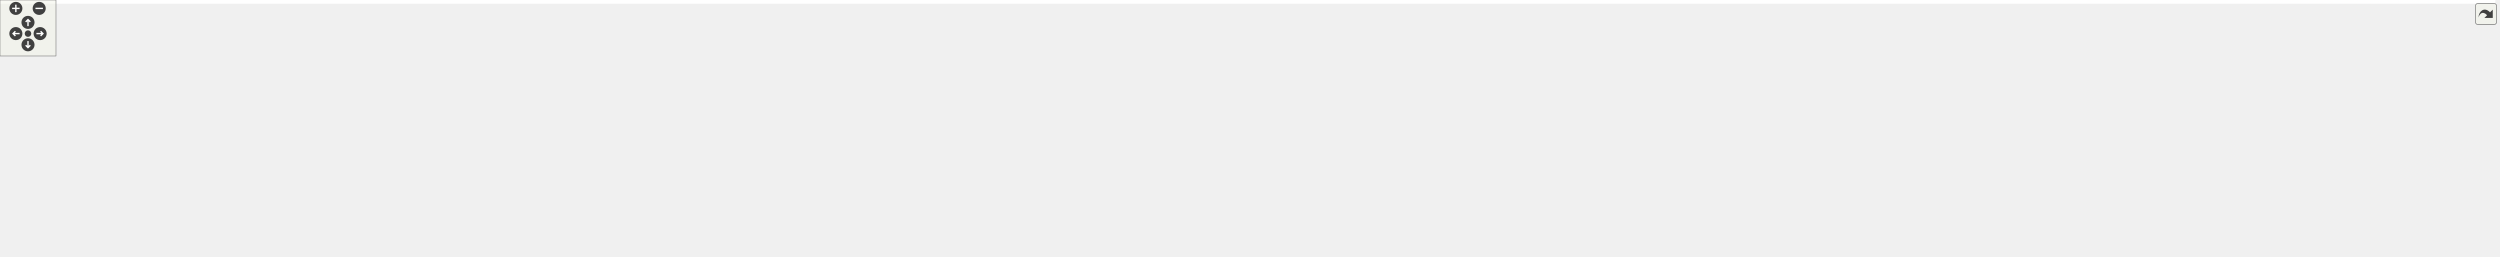
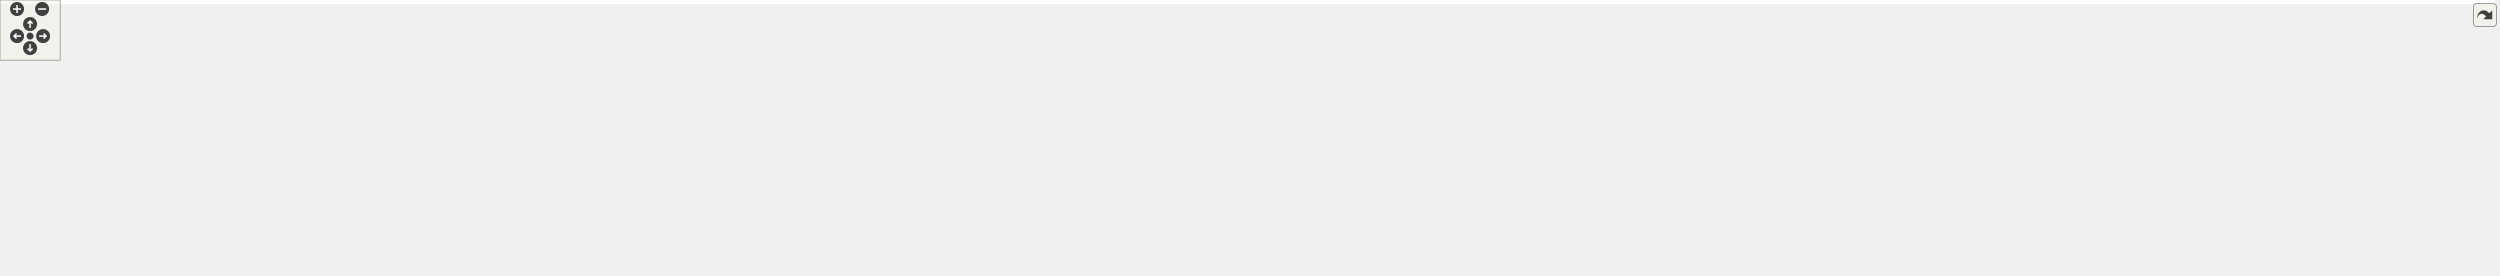
<svg xmlns="http://www.w3.org/2000/svg" xmlns:xlink="http://www.w3.org/1999/xlink" id="main" version="1.1" xml:space="preserve">
  <style type="text/css">
.edge:hover path { stroke: red; }
.edge:hover polygon { stroke: red; fill: red; }
</style>
  <defs>
    <circle id="rim" cx="0" cy="0" r="7" />
    <circle id="rim2" cx="0" cy="0" r="3.5" />
    <g id="zoomPlus">
      <use xlink:href="#rim" fill="#404040">
        <set attributeName="fill" to="#808080" begin="zoomplus.mouseover" end="zoomplus.mouseout" />
      </use>
      <path d="M-4,0h8M0,-4v8" fill="none" stroke="white" stroke-width="1.5" pointer-events="none" />
    </g>
    <g id="zoomMin">
      <use xlink:href="#rim" fill="#404040">
        <set attributeName="fill" to="#808080" begin="zoomminus.mouseover" end="zoomminus.mouseout" />
      </use>
      <path d="M-4,0h8" fill="none" stroke="white" stroke-width="1.5" pointer-events="none" />
    </g>
    <g id="dirArrow">
      <path fill="none" stroke="white" stroke-width="1.5" d="M0,-3.0v7 M-2.5,-0.5L0,-3.0L2.5,-0.5" />
    </g>
    <g id="resetDef">
      <use xlink:href="#rim2" fill="#404040">
        <set attributeName="fill" to="#808080" begin="reset.mouseover" end="reset.mouseout" />
      </use>
    </g>
  </defs>
  <svg id="graph" class="graph">
    <g id="viewport">
-       <polygon fill="white" stroke="transparent" points="-4,4 -4,-214 2674.04,-214 2674.04,4 -4,4" />
+       <polygon fill="white" stroke="transparent" points="-4,4 -4,-214 2489.03,-214 2489.03,4 -4,4" />
      <g id="node1" class="node">
        <g id="a_node1">
          <a xlink:title=" ">
-             <polygon fill="#bfbfbf" stroke="black" points="1119.04,-190.5 1119.04,-209.5 1301.04,-209.5 1301.04,-190.5 1119.04,-190.5" />
-             <text text-anchor="middle" x="1210.04" y="-197.5" font-family="Helvetica,sans-Serif" font-size="10.00">sitkDualMemberFunctionFactory.h</text>
+             <polygon fill="#bfbfbf" stroke="black" points="1037.03,-190.5 1037.03,-209.5 1219.03,-209.5 1219.03,-190.5 1037.03,-190.5" />
+             <text text-anchor="middle" x="1128.03" y="-197.5" font-family="Helvetica,sans-Serif" font-size="10.00">sitkDualMemberFunctionFactory.h</text>
          </a>
        </g>
      </g>
      <g id="node2" class="node">
        <g id="a_node2">
          <a xlink:href="sitkCastImageFilter_8h.html" target="_top" xlink:title=" ">
-             <polygon fill="white" stroke="black" points="371.04,-62 371.04,-81 491.04,-81 491.04,-62 371.04,-62" />
-             <text text-anchor="middle" x="431.04" y="-69" font-family="Helvetica,sans-Serif" font-size="10.00">sitkCastImageFilter.h</text>
+             <polygon fill="white" stroke="black" points="366.03,-62 366.03,-81 486.03,-81 486.03,-62 366.03,-62" />
+             <text text-anchor="middle" x="426.03" y="-69" font-family="Helvetica,sans-Serif" font-size="10.00">sitkCastImageFilter.h</text>
          </a>
        </g>
      </g>
      <g id="edge1" class="edge">
-         <path fill="none" stroke="midnightblue" d="M1108.29,-198.99C824.92,-198.45 44.97,-193.38 7.04,-154 -2.52,-144.08 -2.11,-133.3 7.04,-123 30.79,-96.25 259.72,-81.13 370.96,-75.31" />
-         <polygon fill="midnightblue" stroke="midnightblue" points="1108.56,-202.49 1118.56,-199 1108.57,-195.49 1108.56,-202.49" />
+         <path fill="none" stroke="midnightblue" d="M1026.65,-198.69C757.33,-197.37 42.05,-190.45 7.03,-154 -2.51,-144.06 -2.11,-133.31 7.03,-123 30.43,-96.62 255.55,-81.36 365.8,-75.41" />
+         <polygon fill="midnightblue" stroke="midnightblue" points="1026.8,-202.19 1036.82,-198.74 1026.84,-195.19 1026.8,-202.19" />
      </g>
      <g id="node4" class="node">
        <g id="a_node4">
          <a xlink:href="sitkElastixImageFilterImpl_8h.html" target="_top" xlink:title=" ">
-             <polygon fill="white" stroke="black" points="2516.04,-129 2516.04,-148 2670.04,-148 2670.04,-129 2516.04,-129" />
-             <text text-anchor="middle" x="2593.04" y="-136" font-family="Helvetica,sans-Serif" font-size="10.00">sitkElastixImageFilterImpl.h</text>
+             <polygon fill="white" stroke="black" points="2331.03,-129 2331.03,-148 2485.03,-148 2485.03,-129 2331.03,-129" />
+             <text text-anchor="middle" x="2408.03" y="-136" font-family="Helvetica,sans-Serif" font-size="10.00">sitkElastixImageFilterImpl.h</text>
          </a>
        </g>
      </g>
      <g id="edge3" class="edge">
-         <path fill="none" stroke="midnightblue" d="M1311.78,-197.21C1575.35,-192.3 2275.88,-177.39 2507.04,-154 2520.9,-152.6 2535.9,-150.33 2549.44,-148" />
-         <polygon fill="midnightblue" stroke="midnightblue" points="1311.39,-193.72 1301.45,-197.4 1311.52,-200.72 1311.39,-193.72" />
+         <path fill="none" stroke="midnightblue" d="M1229.52,-199.59C1435.87,-199.82 1918.97,-195.4 2322.03,-154 2335.74,-152.59 2350.57,-150.35 2363.99,-148.05" />
+         <polygon fill="midnightblue" stroke="midnightblue" points="1229.32,-196.09 1219.31,-199.58 1229.31,-203.09 1229.32,-196.09" />
      </g>
      <g id="node5" class="node">
        <g id="a_node5">
          <a xlink:href="sitkClampImageFilter_8h.html" target="_top" xlink:title=" ">
-             <polygon fill="white" stroke="black" points="816.04,-129 816.04,-148 946.04,-148 946.04,-129 816.04,-129" />
-             <text text-anchor="middle" x="881.04" y="-136" font-family="Helvetica,sans-Serif" font-size="10.00">sitkClampImageFilter.h</text>
+             <polygon fill="white" stroke="black" points="643.03,-129 643.03,-148 773.03,-148 773.03,-129 643.03,-129" />
+             <text text-anchor="middle" x="708.03" y="-136" font-family="Helvetica,sans-Serif" font-size="10.00">sitkClampImageFilter.h</text>
          </a>
        </g>
      </g>
      <g id="edge4" class="edge">
-         <path fill="none" stroke="midnightblue" d="M1150.4,-188.7C1098.89,-179.75 1022.51,-166.31 956.04,-154 945.87,-152.12 934.93,-150.03 924.64,-148.05" />
-         <polygon fill="midnightblue" stroke="midnightblue" points="1149.9,-192.17 1160.36,-190.43 1151.1,-185.27 1149.9,-192.17" />
+         <path fill="none" stroke="midnightblue" d="M1042.38,-189.31C972.44,-181.04 871.12,-168.25 783.03,-154 772.17,-152.24 760.46,-150.1 749.61,-148.01" />
+         <polygon fill="midnightblue" stroke="midnightblue" points="1042.12,-192.8 1052.46,-190.49 1042.94,-185.85 1042.12,-192.8" />
      </g>
      <g id="node8" class="node">
        <g id="a_node8">
          <a xlink:href="sitkLabelIntensityStatisticsImageFilter_8h.html" target="_top" xlink:title=" ">
-             <polygon fill="white" stroke="black" points="964.54,-123.5 964.54,-153.5 1113.54,-153.5 1113.54,-123.5 964.54,-123.5" />
-             <text text-anchor="start" x="972.54" y="-141.5" font-family="Helvetica,sans-Serif" font-size="10.00">sitkLabelIntensityStatistics</text>
-             <text text-anchor="middle" x="1039.04" y="-130.5" font-family="Helvetica,sans-Serif" font-size="10.00">ImageFilter.h</text>
+             <polygon fill="white" stroke="black" points="791.53,-123.5 791.53,-153.5 940.53,-153.5 940.53,-123.5 791.53,-123.5" />
+             <text text-anchor="start" x="799.53" y="-141.5" font-family="Helvetica,sans-Serif" font-size="10.00">sitkLabelIntensityStatistics</text>
+             <text text-anchor="middle" x="866.03" y="-130.5" font-family="Helvetica,sans-Serif" font-size="10.00">ImageFilter.h</text>
          </a>
        </g>
      </g>
      <g id="edge8" class="edge">
-         <path fill="none" stroke="midnightblue" d="M1175.85,-187.1C1148.03,-177.42 1108.7,-163.74 1079.34,-153.52" />
-         <polygon fill="midnightblue" stroke="midnightblue" points="1174.95,-190.49 1185.54,-190.48 1177.25,-183.88 1174.95,-190.49" />
+         <path fill="none" stroke="midnightblue" d="M1080.61,-188.23C1037.8,-178.51 974.53,-164.14 927.78,-153.52" />
+         <polygon fill="midnightblue" stroke="midnightblue" points="1079.97,-191.67 1090.49,-190.48 1081.52,-184.85 1079.97,-191.67" />
      </g>
      <g id="node9" class="node">
        <g id="a_node9">
          <a xlink:href="sitkLabelMapContourOverlayImageFilter_8h.html" target="_top" xlink:title=" ">
-             <polygon fill="white" stroke="black" points="1131.04,-123.5 1131.04,-153.5 1289.04,-153.5 1289.04,-123.5 1131.04,-123.5" />
-             <text text-anchor="start" x="1139.04" y="-141.5" font-family="Helvetica,sans-Serif" font-size="10.00">sitkLabelMapContourOverlay</text>
-             <text text-anchor="middle" x="1210.04" y="-130.5" font-family="Helvetica,sans-Serif" font-size="10.00">ImageFilter.h</text>
+             <polygon fill="white" stroke="black" points="958.03,-123.5 958.03,-153.5 1116.03,-153.5 1116.03,-123.5 958.03,-123.5" />
+             <text text-anchor="start" x="966.03" y="-141.5" font-family="Helvetica,sans-Serif" font-size="10.00">sitkLabelMapContourOverlay</text>
+             <text text-anchor="middle" x="1037.03" y="-130.5" font-family="Helvetica,sans-Serif" font-size="10.00">ImageFilter.h</text>
          </a>
        </g>
      </g>
      <g id="edge11" class="edge">
-         <path fill="none" stroke="midnightblue" d="M1210.04,-180.23C1210.04,-171.59 1210.04,-161.5 1210.04,-153.52" />
-         <polygon fill="midnightblue" stroke="midnightblue" points="1206.54,-180.48 1210.04,-190.48 1213.54,-180.48 1206.54,-180.48" />
+         <path fill="none" stroke="midnightblue" d="M1106.22,-184.74C1091.76,-175.28 1072.87,-162.93 1058.48,-153.52" />
+         <polygon fill="midnightblue" stroke="midnightblue" points="1104.71,-187.93 1114.99,-190.48 1108.54,-182.07 1104.71,-187.93" />
      </g>
      <g id="node10" class="node">
        <g id="a_node10">
          <a xlink:href="sitkLabelMapMaskImageFilter_8h.html" target="_top" xlink:title=" ">
-             <polygon fill="white" stroke="black" points="1307.04,-129 1307.04,-148 1479.04,-148 1479.04,-129 1307.04,-129" />
-             <text text-anchor="middle" x="1393.04" y="-136" font-family="Helvetica,sans-Serif" font-size="10.00">sitkLabelMapMaskImageFilter.h</text>
+             <polygon fill="white" stroke="black" points="1134.03,-129 1134.03,-148 1306.03,-148 1306.03,-129 1134.03,-129" />
+             <text text-anchor="middle" x="1220.03" y="-136" font-family="Helvetica,sans-Serif" font-size="10.00">sitkLabelMapMaskImageFilter.h</text>
          </a>
        </g>
      </g>
      <g id="edge14" class="edge">
-         <path fill="none" stroke="midnightblue" d="M1245.78,-187.38C1281.35,-175.82 1335.09,-158.34 1366.87,-148.01" />
-         <polygon fill="midnightblue" stroke="midnightblue" points="1244.69,-184.05 1236.26,-190.48 1246.85,-190.71 1244.69,-184.05" />
+         <path fill="none" stroke="midnightblue" d="M1149.79,-184.93C1167.52,-173.46 1191.99,-157.63 1206.88,-148.01" />
+         <polygon fill="midnightblue" stroke="midnightblue" points="1147.71,-182.11 1141.21,-190.48 1151.51,-187.98 1147.71,-182.11" />
      </g>
      <g id="node11" class="node">
        <g id="a_node11">
          <a xlink:href="sitkLabelMapOverlayImageFilter_8h.html" target="_top" xlink:title=" ">
-             <polygon fill="white" stroke="black" points="1497.54,-123.5 1497.54,-153.5 1648.54,-153.5 1648.54,-123.5 1497.54,-123.5" />
-             <text text-anchor="start" x="1505.54" y="-141.5" font-family="Helvetica,sans-Serif" font-size="10.00">sitkLabelMapOverlayImage</text>
-             <text text-anchor="middle" x="1573.04" y="-130.5" font-family="Helvetica,sans-Serif" font-size="10.00">Filter.h</text>
+             <polygon fill="white" stroke="black" points="1324.53,-123.5 1324.53,-153.5 1475.53,-153.5 1475.53,-123.5 1324.53,-123.5" />
+             <text text-anchor="start" x="1332.53" y="-141.5" font-family="Helvetica,sans-Serif" font-size="10.00">sitkLabelMapOverlayImage</text>
+             <text text-anchor="middle" x="1400.03" y="-130.5" font-family="Helvetica,sans-Serif" font-size="10.00">Filter.h</text>
          </a>
        </g>
      </g>
      <g id="edge17" class="edge">
-         <path fill="none" stroke="midnightblue" d="M1273.81,-188.84C1330.17,-179.81 1414.6,-166.21 1488.04,-154 1491.14,-153.48 1494.31,-152.96 1497.5,-152.42" />
-         <polygon fill="midnightblue" stroke="midnightblue" points="1272.94,-185.43 1263.62,-190.47 1274.04,-192.34 1272.94,-185.43" />
+         <path fill="none" stroke="midnightblue" d="M1176.98,-188.29C1221.44,-178.57 1287.29,-164.16 1335.93,-153.52" />
+         <polygon fill="midnightblue" stroke="midnightblue" points="1176.02,-184.92 1167,-190.48 1177.52,-191.76 1176.02,-184.92" />
      </g>
      <g id="node12" class="node">
        <g id="a_node12">
          <a xlink:href="sitkLabelOverlayImageFilter_8h.html" target="_top" xlink:title=" ">
-             <polygon fill="white" stroke="black" points="1666.54,-129 1666.54,-148 1829.54,-148 1829.54,-129 1666.54,-129" />
-             <text text-anchor="middle" x="1748.04" y="-136" font-family="Helvetica,sans-Serif" font-size="10.00">sitkLabelOverlayImageFilter.h</text>
+             <polygon fill="white" stroke="black" points="1493.53,-129 1493.53,-148 1656.53,-148 1656.53,-129 1493.53,-129" />
+             <text text-anchor="middle" x="1575.03" y="-136" font-family="Helvetica,sans-Serif" font-size="10.00">sitkLabelOverlayImageFilter.h</text>
          </a>
        </g>
      </g>
      <g id="edge20" class="edge">
-         <path fill="none" stroke="midnightblue" d="M1311.2,-190.57C1402.13,-182.59 1539.25,-169.52 1658.04,-154 1671.22,-152.28 1685.44,-150.12 1698.6,-148.01" />
-         <polygon fill="midnightblue" stroke="midnightblue" points="1310.83,-187.09 1301.18,-191.45 1311.44,-194.07 1310.83,-187.09" />
+         <path fill="none" stroke="midnightblue" d="M1211.61,-189.29C1284.03,-180.68 1391.57,-167.41 1485.03,-154 1497.72,-152.18 1511.39,-150.06 1524.15,-148.01" />
+         <polygon fill="midnightblue" stroke="midnightblue" points="1211.15,-185.82 1201.63,-190.47 1211.97,-192.77 1211.15,-185.82" />
      </g>
      <g id="node13" class="node">
        <g id="a_node13">
          <a xlink:href="sitkLabelStatisticsImageFilter_8h.html" target="_top" xlink:title=" ">
-             <polygon fill="white" stroke="black" points="1847.54,-123.5 1847.54,-153.5 1984.54,-153.5 1984.54,-123.5 1847.54,-123.5" />
-             <text text-anchor="start" x="1855.54" y="-141.5" font-family="Helvetica,sans-Serif" font-size="10.00">sitkLabelStatisticsImage</text>
-             <text text-anchor="middle" x="1916.04" y="-130.5" font-family="Helvetica,sans-Serif" font-size="10.00">Filter.h</text>
+             <polygon fill="white" stroke="black" points="1674.53,-123.5 1674.53,-153.5 1811.53,-153.5 1811.53,-123.5 1674.53,-123.5" />
+             <text text-anchor="start" x="1682.53" y="-141.5" font-family="Helvetica,sans-Serif" font-size="10.00">sitkLabelStatisticsImage</text>
+             <text text-anchor="middle" x="1743.03" y="-130.5" font-family="Helvetica,sans-Serif" font-size="10.00">Filter.h</text>
          </a>
        </g>
      </g>
      <g id="edge23" class="edge">
-         <path fill="none" stroke="midnightblue" d="M1311.54,-195.32C1436.17,-189.98 1653.84,-177.98 1839.04,-154 1841.74,-153.65 1844.49,-153.27 1847.26,-152.86" />
-         <polygon fill="midnightblue" stroke="midnightblue" points="1311.09,-191.84 1301.25,-195.76 1311.39,-198.83 1311.09,-191.84" />
+         <path fill="none" stroke="midnightblue" d="M1229.53,-193.63C1337.94,-187.16 1514.65,-174.53 1666.03,-154 1668.73,-153.63 1671.47,-153.24 1674.24,-152.82" />
+         <polygon fill="midnightblue" stroke="midnightblue" points="1229.03,-190.15 1219.25,-194.23 1229.44,-197.14 1229.03,-190.15" />
      </g>
      <g id="node14" class="node">
        <g id="a_node14">
          <a xlink:href="sitkMaskImageFilter_8h.html" target="_top" xlink:title=" ">
-             <polygon fill="white" stroke="black" points="2002.54,-129 2002.54,-148 2127.54,-148 2127.54,-129 2002.54,-129" />
-             <text text-anchor="middle" x="2065.04" y="-136" font-family="Helvetica,sans-Serif" font-size="10.00">sitkMaskImageFilter.h</text>
+             <polygon fill="white" stroke="black" points="1829.53,-129 1829.53,-148 1954.53,-148 1954.53,-129 1829.53,-129" />
+             <text text-anchor="middle" x="1892.03" y="-136" font-family="Helvetica,sans-Serif" font-size="10.00">sitkMaskImageFilter.h</text>
          </a>
        </g>
      </g>
      <g id="edge26" class="edge">
-         <path fill="none" stroke="midnightblue" d="M1311.38,-197.84C1461.2,-195.07 1750.37,-185.71 1994.04,-154 2005.27,-152.54 2017.38,-150.31 2028.36,-148.04" />
-         <polygon fill="midnightblue" stroke="midnightblue" points="1311.21,-194.34 1301.28,-198.02 1311.34,-201.34 1311.21,-194.34" />
+         <path fill="none" stroke="midnightblue" d="M1229.59,-196.74C1365.02,-192.75 1611.98,-182 1821.03,-154 1832.13,-152.51 1844.09,-150.31 1854.98,-148.06" />
+         <polygon fill="midnightblue" stroke="midnightblue" points="1229.13,-193.26 1219.23,-197.04 1229.33,-200.25 1229.13,-193.26" />
      </g>
      <g id="node15" class="node">
        <g id="a_node15">
          <a xlink:href="sitkMaskNegatedImageFilter_8h.html" target="_top" xlink:title=" ">
-             <polygon fill="white" stroke="black" points="2146.04,-129 2146.04,-148 2312.04,-148 2312.04,-129 2146.04,-129" />
-             <text text-anchor="middle" x="2229.04" y="-136" font-family="Helvetica,sans-Serif" font-size="10.00">sitkMaskNegatedImageFilter.h</text>
+             <polygon fill="white" stroke="black" points="1973.03,-129 1973.03,-148 2139.03,-148 2139.03,-129 1973.03,-129" />
+             <text text-anchor="middle" x="2056.03" y="-136" font-family="Helvetica,sans-Serif" font-size="10.00">sitkMaskNegatedImageFilter.h</text>
          </a>
        </g>
      </g>
      <g id="edge29" class="edge">
-         <path fill="none" stroke="midnightblue" d="M1311.31,-197.65C1482.03,-194.58 1837.81,-184.75 2137.04,-154 2151.52,-152.51 2167.19,-150.28 2181.42,-148.01" />
-         <polygon fill="midnightblue" stroke="midnightblue" points="1311.01,-194.16 1301.08,-197.83 1311.14,-201.16 1311.01,-194.16" />
+         <path fill="none" stroke="midnightblue" d="M1229.35,-196.9C1386.87,-192.87 1699.89,-181.85 1964.03,-154 1978.34,-152.49 1993.82,-150.28 2007.93,-148.03" />
+         <polygon fill="midnightblue" stroke="midnightblue" points="1229.11,-193.4 1219.2,-197.15 1229.28,-200.4 1229.11,-193.4" />
      </g>
      <g id="node16" class="node">
        <g id="a_node16">
-           <a xlink:href="sitkMaskedAssignImageFilter_8h.html" target="_top" xlink:title=" ">
-             <polygon fill="white" stroke="black" points="2330.04,-129 2330.04,-148 2498.04,-148 2498.04,-129 2330.04,-129" />
-             <text text-anchor="middle" x="2414.04" y="-136" font-family="Helvetica,sans-Serif" font-size="10.00">sitkMaskedAssignImageFilter.h</text>
+           <a xlink:href="sitkMorphologicalWatershedFromMarkersImageFilter_8h.html" target="_top" xlink:title=" ">
+             <polygon fill="white" stroke="black" points="2157.53,-123.5 2157.53,-153.5 2312.53,-153.5 2312.53,-123.5 2157.53,-123.5" />
+             <text text-anchor="start" x="2165.53" y="-141.5" font-family="Helvetica,sans-Serif" font-size="10.00">sitkMorphologicalWatershed</text>
+             <text text-anchor="middle" x="2235.03" y="-130.5" font-family="Helvetica,sans-Serif" font-size="10.00">FromMarkersImageFilter.h</text>
          </a>
        </g>
      </g>
      <g id="edge32" class="edge">
-         <path fill="none" stroke="midnightblue" d="M1311.64,-198.76C1507.43,-197.44 1950.39,-190.28 2321.04,-154 2335.84,-152.55 2351.87,-150.3 2366.38,-148" />
-         <polygon fill="midnightblue" stroke="midnightblue" points="1311.35,-195.26 1301.37,-198.82 1311.4,-202.26 1311.35,-195.26" />
+         <path fill="none" stroke="midnightblue" d="M1229.23,-198.59C1412.82,-196.94 1812.81,-189.2 2148.03,-154 2151.08,-153.68 2154.18,-153.32 2157.31,-152.93" />
+         <polygon fill="midnightblue" stroke="midnightblue" points="1229.02,-195.09 1219.05,-198.67 1229.08,-202.09 1229.02,-195.09" />
      </g>
      <g id="node17" class="node">
        <g id="a_node17">
-           <a xlink:href="sitkMorphologicalWatershedFromMarkersImageFilter_8h.html" target="_top" xlink:title=" ">
-             <polygon fill="white" stroke="black" points="16.54,-123.5 16.54,-153.5 171.54,-153.5 171.54,-123.5 16.54,-123.5" />
-             <text text-anchor="start" x="24.54" y="-141.5" font-family="Helvetica,sans-Serif" font-size="10.00">sitkMorphologicalWatershed</text>
-             <text text-anchor="middle" x="94.04" y="-130.5" font-family="Helvetica,sans-Serif" font-size="10.00">FromMarkersImageFilter.h</text>
+           <a xlink:href="sitkResampleImageFilter_8h.html" target="_top" xlink:title=" ">
+             <polygon fill="white" stroke="black" points="16.53,-129 16.53,-148 163.53,-148 163.53,-129 16.53,-129" />
+             <text text-anchor="middle" x="90.03" y="-136" font-family="Helvetica,sans-Serif" font-size="10.00">sitkResampleImageFilter.h</text>
          </a>
        </g>
      </g>
      <g id="edge35" class="edge">
-         <path fill="none" stroke="midnightblue" d="M1108.56,-198.71C923.49,-197.26 518.95,-189.84 180.04,-154 177.33,-153.71 174.58,-153.4 171.8,-153.05" />
-         <polygon fill="midnightblue" stroke="midnightblue" points="1108.8,-202.21 1118.82,-198.79 1108.85,-195.21 1108.8,-202.21" />
+         <path fill="none" stroke="midnightblue" d="M1026.67,-198.41C851.9,-196.45 482.8,-188.22 173.03,-154 159.95,-152.55 145.8,-150.33 132.96,-148.06" />
+         <polygon fill="midnightblue" stroke="midnightblue" points="1026.84,-201.91 1036.88,-198.52 1026.92,-194.91 1026.84,-201.91" />
      </g>
      <g id="node18" class="node">
        <g id="a_node18">
-           <a xlink:href="sitkResampleImageFilter_8h.html" target="_top" xlink:title=" ">
-             <polygon fill="white" stroke="black" points="189.54,-129 189.54,-148 336.54,-148 336.54,-129 189.54,-129" />
-             <text text-anchor="middle" x="263.04" y="-136" font-family="Helvetica,sans-Serif" font-size="10.00">sitkResampleImageFilter.h</text>
+           <a xlink:href="sitkShiftScaleImageFilter_8h.html" target="_top" xlink:title=" ">
+             <polygon fill="white" stroke="black" points="182.03,-129 182.03,-148 328.03,-148 328.03,-129 182.03,-129" />
+             <text text-anchor="middle" x="255.03" y="-136" font-family="Helvetica,sans-Serif" font-size="10.00">sitkShiftScaleImageFilter.h</text>
          </a>
        </g>
      </g>
      <g id="edge38" class="edge">
-         <path fill="none" stroke="midnightblue" d="M1108.52,-197.68C946.72,-194.69 620.61,-185.02 346.04,-154 332.96,-152.52 318.82,-150.29 305.98,-148.02" />
-         <polygon fill="midnightblue" stroke="midnightblue" points="1108.88,-201.19 1118.94,-197.87 1109,-194.19 1108.88,-201.19" />
+         <path fill="none" stroke="midnightblue" d="M1026.81,-197.07C876.05,-193.32 583.78,-182.73 337.03,-154 324.25,-152.51 310.45,-150.31 297.87,-148.06" />
+         <polygon fill="midnightblue" stroke="midnightblue" points="1026.9,-200.57 1036.98,-197.31 1027.07,-193.57 1026.9,-200.57" />
      </g>
      <g id="node19" class="node">
        <g id="a_node19">
-           <a xlink:href="sitkShiftScaleImageFilter_8h.html" target="_top" xlink:title=" ">
-             <polygon fill="white" stroke="black" points="355.04,-129 355.04,-148 501.04,-148 501.04,-129 355.04,-129" />
-             <text text-anchor="middle" x="428.04" y="-136" font-family="Helvetica,sans-Serif" font-size="10.00">sitkShiftScaleImageFilter.h</text>
+           <a xlink:href="sitkVectorIndexSelectionCastImageFilter_8h.html" target="_top" xlink:title=" ">
+             <polygon fill="white" stroke="black" points="346.53,-123.5 346.53,-153.5 483.53,-153.5 483.53,-123.5 346.53,-123.5" />
+             <text text-anchor="start" x="354.53" y="-141.5" font-family="Helvetica,sans-Serif" font-size="10.00">sitkVectorIndexSelection</text>
+             <text text-anchor="middle" x="415.03" y="-130.5" font-family="Helvetica,sans-Serif" font-size="10.00">CastImageFilter.h</text>
          </a>
        </g>
      </g>
      <g id="edge41" class="edge">
-         <path fill="none" stroke="midnightblue" d="M1108.83,-196.01C972.43,-191.19 722.22,-179.5 510.04,-154 497.27,-152.46 483.46,-150.24 470.89,-148" />
-         <polygon fill="midnightblue" stroke="midnightblue" points="1108.74,-199.51 1118.85,-196.36 1108.98,-192.52 1108.74,-199.51" />
+         <path fill="none" stroke="midnightblue" d="M1026.65,-195.35C901.01,-190.02 680.56,-178 493.03,-154 490.03,-153.62 486.96,-153.19 483.87,-152.73" />
+         <polygon fill="midnightblue" stroke="midnightblue" points="1026.88,-198.86 1037.02,-195.79 1027.17,-191.87 1026.88,-198.86" />
      </g>
      <g id="node20" class="node">
        <g id="a_node20">
-           <a xlink:href="sitkVectorIndexSelectionCastImageFilter_8h.html" target="_top" xlink:title=" ">
-             <polygon fill="white" stroke="black" points="519.54,-123.5 519.54,-153.5 656.54,-153.5 656.54,-123.5 519.54,-123.5" />
-             <text text-anchor="start" x="527.54" y="-141.5" font-family="Helvetica,sans-Serif" font-size="10.00">sitkVectorIndexSelection</text>
-             <text text-anchor="middle" x="588.04" y="-130.5" font-family="Helvetica,sans-Serif" font-size="10.00">CastImageFilter.h</text>
+           <a xlink:href="sitkWarpImageFilter_8h.html" target="_top" xlink:title=" ">
+             <polygon fill="white" stroke="black" points="501.53,-129 501.53,-148 624.53,-148 624.53,-129 501.53,-129" />
+             <text text-anchor="middle" x="563.03" y="-136" font-family="Helvetica,sans-Serif" font-size="10.00">sitkWarpImageFilter.h</text>
          </a>
        </g>
      </g>
      <g id="edge44" class="edge">
-         <path fill="none" stroke="midnightblue" d="M1108.73,-193.69C999.23,-187.24 819.75,-174.59 666.04,-154 663.04,-153.6 659.97,-153.16 656.88,-152.69" />
-         <polygon fill="midnightblue" stroke="midnightblue" points="1108.59,-197.19 1118.78,-194.28 1109,-190.2 1108.59,-197.19" />
-       </g>
-       <g id="node21" class="node">
-         <g id="a_node21">
-           <a xlink:href="sitkWarpImageFilter_8h.html" target="_top" xlink:title=" ">
-             <polygon fill="white" stroke="black" points="674.54,-129 674.54,-148 797.54,-148 797.54,-129 674.54,-129" />
-             <text text-anchor="middle" x="736.04" y="-136" font-family="Helvetica,sans-Serif" font-size="10.00">sitkWarpImageFilter.h</text>
-           </a>
-         </g>
-       </g>
-       <g id="edge47" class="edge">
-         <path fill="none" stroke="midnightblue" d="M1108.61,-190.23C1026.92,-182.55 909.24,-170.11 807.04,-154 796.48,-152.34 785.1,-150.18 774.62,-148.04" />
-         <polygon fill="midnightblue" stroke="midnightblue" points="1108.61,-193.75 1118.9,-191.19 1109.26,-186.78 1108.61,-193.75" />
+         <path fill="none" stroke="midnightblue" d="M1026.51,-193.05C926.37,-186.4 769.12,-173.89 634.03,-154 623.2,-152.41 611.54,-150.22 600.85,-148.03" />
+         <polygon fill="midnightblue" stroke="midnightblue" points="1026.42,-196.55 1036.63,-193.71 1026.88,-189.56 1026.42,-196.55" />
      </g>
      <g id="node3" class="node">
        <g id="a_node3">
          <a xlink:href="SimpleITK_8h.html" target="_top" xlink:title=" ">
-             <polygon fill="white" stroke="black" points="571.54,-0.5 571.54,-19.5 646.54,-19.5 646.54,-0.5 571.54,-0.5" />
-             <text text-anchor="middle" x="609.04" y="-7.5" font-family="Helvetica,sans-Serif" font-size="10.00">SimpleITK.h</text>
+             <polygon fill="white" stroke="black" points="566.53,-0.5 566.53,-19.5 641.53,-19.5 641.53,-0.5 566.53,-0.5" />
+             <text text-anchor="middle" x="604.03" y="-7.5" font-family="Helvetica,sans-Serif" font-size="10.00">SimpleITK.h</text>
          </a>
        </g>
      </g>
      <g id="edge2" class="edge">
-         <path fill="none" stroke="midnightblue" d="M466.25,-58.73C500.85,-47.17 552.81,-29.8 583.58,-19.51" />
-         <polygon fill="midnightblue" stroke="midnightblue" points="464.92,-55.49 456.54,-61.98 467.14,-62.12 464.92,-55.49" />
+         <path fill="none" stroke="midnightblue" d="M461.24,-58.73C495.84,-47.17 547.8,-29.8 578.58,-19.51" />
+         <polygon fill="midnightblue" stroke="midnightblue" points="459.91,-55.49 451.54,-61.98 462.13,-62.12 459.91,-55.49" />
      </g>
      <g id="node6" class="node">
        <g id="a_node6">
          <a xlink:href="CMakeTmp_2SimpleITKBasicFiltersGeneratedHeaders_8h.html" target="_top" xlink:title=" ">
-             <polygon fill="white" stroke="black" points="952.54,-56.5 952.54,-86.5 1125.54,-86.5 1125.54,-56.5 952.54,-56.5" />
-             <text text-anchor="start" x="960.54" y="-74.5" font-family="Helvetica,sans-Serif" font-size="10.00">SimpleITKBasicFiltersGenerated</text>
-             <text text-anchor="middle" x="1039.04" y="-63.5" font-family="Helvetica,sans-Serif" font-size="10.00">Headers.h</text>
+             <polygon fill="white" stroke="black" points="942.53,-56.5 942.53,-86.5 1115.53,-86.5 1115.53,-56.5 942.53,-56.5" />
+             <text text-anchor="start" x="950.53" y="-74.5" font-family="Helvetica,sans-Serif" font-size="10.00">SimpleITKBasicFiltersGenerated</text>
+             <text text-anchor="middle" x="1029.03" y="-63.5" font-family="Helvetica,sans-Serif" font-size="10.00">Headers.h</text>
          </a>
        </g>
      </g>
      <g id="edge5" class="edge">
-         <path fill="none" stroke="midnightblue" d="M911.28,-125.06C938.05,-114.05 977.08,-97.99 1004.94,-86.53" />
-         <polygon fill="midnightblue" stroke="midnightblue" points="909.94,-121.83 902.02,-128.87 912.6,-128.3 909.94,-121.83" />
+         <path fill="none" stroke="midnightblue" d="M760.42,-126.89C814.69,-115.9 899.76,-98.68 959.6,-86.56" />
+         <polygon fill="midnightblue" stroke="midnightblue" points="759.43,-123.52 750.33,-128.94 760.82,-130.38 759.43,-123.52" />
      </g>
      <g id="node7" class="node">
        <g id="a_node7">
          <a xlink:href="include_2SimpleITKBasicFiltersGeneratedHeaders_8h.html" target="_top" xlink:title=" ">
-             <polygon fill="white" stroke="black" points="1143.54,-56.5 1143.54,-86.5 1316.54,-86.5 1316.54,-56.5 1143.54,-56.5" />
-             <text text-anchor="start" x="1151.54" y="-74.5" font-family="Helvetica,sans-Serif" font-size="10.00">SimpleITKBasicFiltersGenerated</text>
-             <text text-anchor="middle" x="1230.04" y="-63.5" font-family="Helvetica,sans-Serif" font-size="10.00">Headers.h</text>
+             <polygon fill="white" stroke="black" points="1133.53,-56.5 1133.53,-86.5 1306.53,-86.5 1306.53,-56.5 1133.53,-56.5" />
+             <text text-anchor="start" x="1141.53" y="-74.5" font-family="Helvetica,sans-Serif" font-size="10.00">SimpleITKBasicFiltersGenerated</text>
+             <text text-anchor="middle" x="1220.03" y="-63.5" font-family="Helvetica,sans-Serif" font-size="10.00">Headers.h</text>
          </a>
        </g>
      </g>
      <g id="edge6" class="edge">
-         <path fill="none" stroke="midnightblue" d="M935.21,-126.97C942.22,-125.62 949.3,-124.27 956.04,-123 1022.46,-110.46 1098.02,-96.56 1152.94,-86.52" />
-         <polygon fill="midnightblue" stroke="midnightblue" points="934.21,-123.6 925.05,-128.93 935.53,-130.47 934.21,-123.6" />
+         <path fill="none" stroke="midnightblue" d="M758.86,-127.06C766.93,-125.58 775.19,-124.17 783.03,-123 934.2,-100.47 973.45,-106.54 1125.03,-87 1127.76,-86.65 1130.54,-86.28 1133.33,-85.9" />
+         <polygon fill="midnightblue" stroke="midnightblue" points="757.97,-123.67 748.79,-128.96 759.27,-130.55 757.97,-123.67" />
      </g>
      <g id="edge7" class="edge">
-         <path fill="none" stroke="midnightblue" d="M1133.26,-55.83C944.89,-33.76 731.75,-18.89 646.76,-13.37" />
-         <polygon fill="midnightblue" stroke="midnightblue" points="1133.01,-59.33 1143.35,-57.03 1133.83,-52.38 1133.01,-59.33" />
+         <path fill="none" stroke="midnightblue" d="M1123.36,-55.85C936.93,-33.91 726.11,-18.98 641.71,-13.41" />
+         <polygon fill="midnightblue" stroke="midnightblue" points="1123,-59.33 1133.34,-57.03 1123.82,-52.38 1123,-59.33" />
      </g>
      <g id="edge9" class="edge">
-         <path fill="none" stroke="midnightblue" d="M1039.04,-113.11C1039.04,-104.15 1039.04,-94.32 1039.04,-86.58" />
-         <polygon fill="midnightblue" stroke="midnightblue" points="1035.54,-113.4 1039.04,-123.4 1042.54,-113.4 1035.54,-113.4" />
+         <path fill="none" stroke="midnightblue" d="M910.72,-119.68C936.86,-109.26 969.4,-96.28 993.73,-86.58" />
+         <polygon fill="midnightblue" stroke="midnightblue" points="909.39,-116.44 901.4,-123.4 911.99,-122.94 909.39,-116.44" />
      </g>
      <g id="edge10" class="edge">
-         <path fill="none" stroke="midnightblue" d="M1090.19,-120.09C1121.03,-109.6 1159.79,-96.41 1188.68,-86.58" />
-         <polygon fill="midnightblue" stroke="midnightblue" points="1088.82,-116.86 1080.48,-123.4 1091.08,-123.49 1088.82,-116.86" />
+         <path fill="none" stroke="midnightblue" d="M950.66,-121.96C1009.35,-111.18 1086.86,-96.95 1143.66,-86.52" />
+         <polygon fill="midnightblue" stroke="midnightblue" points="949.88,-118.55 940.67,-123.79 951.14,-125.43 949.88,-118.55" />
      </g>
      <g id="edge12" class="edge">
-         <path fill="none" stroke="midnightblue" d="M1163.52,-119.82C1136.04,-109.37 1101.71,-96.32 1076.07,-86.58" />
-         <polygon fill="midnightblue" stroke="midnightblue" points="1162.35,-123.11 1172.94,-123.4 1164.83,-116.57 1162.35,-123.11" />
+         <path fill="none" stroke="midnightblue" d="M1034.07,-113.4C1032.95,-104.37 1031.73,-94.41 1030.76,-86.58" />
+         <polygon fill="midnightblue" stroke="midnightblue" points="1030.6,-113.9 1035.3,-123.4 1037.55,-113.04 1030.6,-113.9" />
      </g>
      <g id="edge13" class="edge">
-         <path fill="none" stroke="midnightblue" d="M1217.36,-113.7C1220.17,-104.59 1223.27,-94.49 1225.71,-86.58" />
-         <polygon fill="midnightblue" stroke="midnightblue" points="1213.98,-112.81 1214.38,-123.4 1220.67,-114.87 1213.98,-112.81" />
+         <path fill="none" stroke="midnightblue" d="M1086.43,-119.96C1115.91,-109.48 1152.84,-96.37 1180.4,-86.58" />
+         <polygon fill="midnightblue" stroke="midnightblue" points="1084.99,-116.75 1076.74,-123.4 1087.34,-123.35 1084.99,-116.75" />
      </g>
      <g id="edge15" class="edge">
-         <path fill="none" stroke="midnightblue" d="M1336.38,-127.1C1276.59,-116.12 1182.01,-98.75 1115.61,-86.56" />
-         <polygon fill="midnightblue" stroke="midnightblue" points="1335.93,-130.57 1346.4,-128.94 1337.19,-123.69 1335.93,-130.57" />
+         <path fill="none" stroke="midnightblue" d="M1185.16,-125.63C1152.78,-114.61 1104.53,-98.19 1070.25,-86.53" />
+         <polygon fill="midnightblue" stroke="midnightblue" points="1184.07,-128.96 1194.67,-128.87 1186.33,-122.33 1184.07,-128.96" />
      </g>
      <g id="edge16" class="edge">
-         <path fill="none" stroke="midnightblue" d="M1361.84,-125.06C1334.23,-114.05 1293.97,-97.99 1265.22,-86.53" />
-         <polygon fill="midnightblue" stroke="midnightblue" points="1360.81,-128.42 1371.4,-128.87 1363.4,-121.91 1360.81,-128.42" />
+         <path fill="none" stroke="midnightblue" d="M1220.03,-118.41C1220.03,-108.22 1220.03,-95.9 1220.03,-86.59" />
+         <polygon fill="midnightblue" stroke="midnightblue" points="1216.53,-118.73 1220.03,-128.73 1223.53,-118.73 1216.53,-118.73" />
      </g>
      <g id="edge18" class="edge">
-         <path fill="none" stroke="midnightblue" d="M1487.5,-122.99C1330.08,-101.93 1288.29,-106.38 1135.04,-87 1131.95,-86.61 1128.8,-86.2 1125.62,-85.77" />
-         <polygon fill="midnightblue" stroke="midnightblue" points="1487.16,-126.48 1497.54,-124.35 1488.1,-119.54 1487.16,-126.48" />
+         <path fill="none" stroke="midnightblue" d="M1314.38,-122.49C1252.48,-111.65 1169.47,-97.1 1108.94,-86.5" />
+         <polygon fill="midnightblue" stroke="midnightblue" points="1314.05,-125.99 1324.51,-124.27 1315.26,-119.09 1314.05,-125.99" />
      </g>
      <g id="edge19" class="edge">
-         <path fill="none" stroke="midnightblue" d="M1489.05,-121.58C1432.49,-110.86 1358.59,-96.86 1304.21,-86.55" />
-         <polygon fill="midnightblue" stroke="midnightblue" points="1488.56,-125.05 1499.04,-123.48 1489.86,-118.18 1488.56,-125.05" />
+         <path fill="none" stroke="midnightblue" d="M1351.45,-119.96C1322.45,-109.48 1286.12,-96.37 1259.01,-86.58" />
+         <polygon fill="midnightblue" stroke="midnightblue" points="1350.38,-123.29 1360.98,-123.4 1352.76,-116.71 1350.38,-123.29" />
      </g>
      <g id="edge21" class="edge">
-         <path fill="none" stroke="midnightblue" d="M1690.02,-127.36C1679.4,-125.73 1668.41,-124.19 1658.04,-123 1426.56,-96.44 1366.64,-112.42 1135.04,-87 1131.94,-86.66 1128.79,-86.29 1125.61,-85.91" />
-         <polygon fill="midnightblue" stroke="midnightblue" points="1689.62,-130.84 1700.04,-128.94 1690.71,-123.92 1689.62,-130.84" />
+         <path fill="none" stroke="midnightblue" d="M1515.56,-127.4C1505.39,-125.82 1494.92,-124.29 1485.03,-123 1325.59,-102.2 1284.58,-107.01 1125.03,-87 1121.94,-86.61 1118.79,-86.2 1115.61,-85.78" />
+         <polygon fill="midnightblue" stroke="midnightblue" points="1515.17,-130.88 1525.6,-128.99 1516.26,-123.97 1515.17,-130.88" />
      </g>
      <g id="edge22" class="edge">
-         <path fill="none" stroke="midnightblue" d="M1687.51,-127.39C1677.67,-125.85 1667.58,-124.33 1658.04,-123 1540.03,-106.54 1403.22,-91.02 1316.66,-81.63" />
-         <polygon fill="midnightblue" stroke="midnightblue" points="1687.22,-130.89 1697.64,-128.99 1688.31,-123.97 1687.22,-130.89" />
+         <path fill="none" stroke="midnightblue" d="M1518.21,-127.1C1458.26,-116.12 1363.41,-98.75 1296.82,-86.56" />
+         <polygon fill="midnightblue" stroke="midnightblue" points="1517.79,-130.58 1528.26,-128.94 1519.05,-123.69 1517.79,-130.58" />
      </g>
      <g id="edge24" class="edge">
-         <path fill="none" stroke="midnightblue" d="M1837.06,-122.87C1526.17,-86.62 1443.41,-118.1 1135.04,-87 1131.94,-86.69 1128.78,-86.34 1125.6,-85.98" />
-         <polygon fill="midnightblue" stroke="midnightblue" points="1836.92,-126.38 1847.26,-124.07 1837.74,-119.42 1836.92,-126.38" />
+         <path fill="none" stroke="midnightblue" d="M1664.21,-122.86C1425.24,-93.2 1361.32,-112.66 1125.03,-87 1121.93,-86.66 1118.78,-86.3 1115.6,-85.91" />
+         <polygon fill="midnightblue" stroke="midnightblue" points="1663.89,-126.35 1674.25,-124.13 1664.76,-119.41 1663.89,-126.35" />
      </g>
      <g id="edge25" class="edge">
-         <path fill="none" stroke="midnightblue" d="M1837.31,-122.85C1646.29,-97.45 1432.9,-83.34 1316.57,-76.85" />
-         <polygon fill="midnightblue" stroke="midnightblue" points="1836.87,-126.32 1847.25,-124.18 1837.81,-119.38 1836.87,-126.32" />
+         <path fill="none" stroke="midnightblue" d="M1664.1,-122.77C1534.26,-103.5 1394.37,-88.85 1306.61,-80.4" />
+         <polygon fill="midnightblue" stroke="midnightblue" points="1663.82,-126.27 1674.23,-124.28 1664.86,-119.34 1663.82,-126.27" />
      </g>
      <g id="edge27" class="edge">
-         <path fill="none" stroke="midnightblue" d="M2018.89,-126.97C2010.65,-125.4 2002.12,-123.99 1994.04,-123 1614.75,-76.62 1515.4,-123.59 1135.04,-87 1131.94,-86.7 1128.78,-86.37 1125.59,-86.01" />
-         <polygon fill="midnightblue" stroke="midnightblue" points="2018.25,-130.41 2028.74,-128.93 2019.61,-123.54 2018.25,-130.41" />
+         <path fill="none" stroke="midnightblue" d="M1845.87,-127.03C1837.63,-125.46 1829.11,-124.03 1821.03,-123 1513.76,-83.9 1433.21,-118.17 1125.03,-87 1121.93,-86.69 1118.77,-86.34 1115.59,-85.97" />
+         <polygon fill="midnightblue" stroke="midnightblue" points="1845.23,-130.47 1855.72,-129 1846.6,-123.61 1845.23,-130.47" />
      </g>
      <g id="edge28" class="edge">
-         <path fill="none" stroke="midnightblue" d="M2018.06,-126.97C2010.07,-125.45 2001.84,-124.05 1994.04,-123 1749.82,-90.15 1458.69,-78.39 1316.64,-74.41" />
-         <polygon fill="midnightblue" stroke="midnightblue" points="2017.49,-130.43 2027.99,-128.94 2018.86,-123.56 2017.49,-130.43" />
+         <path fill="none" stroke="midnightblue" d="M1844.76,-127.04C1836.87,-125.53 1828.74,-124.11 1821.03,-123 1639.01,-96.86 1423.88,-82.82 1306.73,-76.58" />
+         <polygon fill="midnightblue" stroke="midnightblue" points="1844.1,-130.48 1854.59,-129 1845.47,-123.61 1844.1,-130.48" />
      </g>
      <g id="edge30" class="edge">
-         <path fill="none" stroke="midnightblue" d="M2171.95,-127.41C2160.42,-125.68 2148.37,-124.09 2137.04,-123 1693.48,-80.23 1578.74,-128.34 1135.04,-87 1131.94,-86.71 1128.78,-86.39 1125.59,-86.04" />
-         <polygon fill="midnightblue" stroke="midnightblue" points="2171.49,-130.88 2181.9,-128.95 2172.56,-123.96 2171.49,-130.88" />
+         <path fill="none" stroke="midnightblue" d="M1998.2,-127.36C1986.9,-125.67 1975.12,-124.11 1964.03,-123 1592.65,-85.89 1496.53,-122.92 1125.03,-87 1121.93,-86.7 1118.77,-86.37 1115.59,-86.01" />
+         <polygon fill="midnightblue" stroke="midnightblue" points="1998,-130.87 2008.42,-128.94 1999.07,-123.95 1998,-130.87" />
      </g>
      <g id="edge31" class="edge">
-         <path fill="none" stroke="midnightblue" d="M2170.82,-127.42C2159.64,-125.74 2148,-124.17 2137.04,-123 1836.72,-91.06 1478.17,-78.64 1316.56,-74.42" />
-         <polygon fill="midnightblue" stroke="midnightblue" points="2170.52,-130.91 2180.94,-128.98 2171.59,-123.99 2170.52,-130.91" />
+         <path fill="none" stroke="midnightblue" d="M1997.05,-127.41C1986.1,-125.76 1974.74,-124.2 1964.03,-123 1726.99,-96.33 1445.76,-81.89 1306.74,-75.89" />
+         <polygon fill="midnightblue" stroke="midnightblue" points="1996.55,-130.88 2006.96,-128.94 1997.61,-123.96 1996.55,-130.88" />
      </g>
      <g id="edge33" class="edge">
-         <path fill="none" stroke="midnightblue" d="M2356.71,-127.42C2344.95,-125.67 2332.62,-124.07 2321.04,-123 1795.94,-74.29 1660.25,-134.46 1135.04,-87 1131.94,-86.72 1128.78,-86.4 1125.59,-86.06" />
-         <polygon fill="midnightblue" stroke="midnightblue" points="2356.45,-130.92 2366.87,-128.98 2357.52,-124 2356.45,-130.92" />
+         <path fill="none" stroke="midnightblue" d="M2147.22,-123.03C1693.63,-78.26 1574.72,-128.73 1125.03,-87 1121.93,-86.71 1118.77,-86.39 1115.58,-86.04" />
+         <polygon fill="midnightblue" stroke="midnightblue" points="2147.01,-126.52 2157.31,-124.03 2147.71,-119.56 2147.01,-126.52" />
      </g>
      <g id="edge34" class="edge">
-         <path fill="none" stroke="midnightblue" d="M2355.93,-127.45C2344.4,-125.73 2332.36,-124.14 2321.04,-123 1948.44,-85.44 1501.4,-75.78 1316.55,-73.32" />
-         <polygon fill="midnightblue" stroke="midnightblue" points="2355.48,-130.92 2365.9,-128.98 2356.55,-124 2355.48,-130.92" />
+         <path fill="none" stroke="midnightblue" d="M2147.05,-122.98C1831.81,-88.78 1469.34,-77.56 1306.65,-74.01" />
+         <polygon fill="midnightblue" stroke="midnightblue" points="2146.98,-126.5 2157.3,-124.11 2147.74,-119.54 2146.98,-126.5" />
      </g>
      <g id="edge36" class="edge">
-         <path fill="none" stroke="midnightblue" d="M182.01,-122.85C469.36,-90.8 799.13,-78.7 952.51,-74.49" />
-         <polygon fill="midnightblue" stroke="midnightblue" points="181.35,-119.4 171.8,-124 182.13,-126.36 181.35,-119.4" />
+         <path fill="none" stroke="midnightblue" d="M143.46,-127.24C153.26,-125.62 163.43,-124.12 173.03,-123 453.25,-90.37 787.65,-78.37 942.48,-74.35" />
+         <polygon fill="midnightblue" stroke="midnightblue" points="142.67,-123.83 133.4,-128.96 143.85,-130.73 142.67,-123.83" />
      </g>
      <g id="edge37" class="edge">
-         <path fill="none" stroke="midnightblue" d="M181.83,-122.9C604.3,-80.34 715.5,-126.8 1135.04,-87 1137.78,-86.74 1140.56,-86.45 1143.37,-86.14" />
-         <polygon fill="midnightblue" stroke="midnightblue" points="181.39,-119.43 171.79,-123.93 182.1,-126.4 181.39,-119.43" />
+         <path fill="none" stroke="midnightblue" d="M142.46,-127.24C152.57,-125.57 163.1,-124.05 173.03,-123 594.1,-78.47 703.51,-127.01 1125.03,-87 1127.77,-86.74 1130.55,-86.45 1133.36,-86.14" />
+         <polygon fill="midnightblue" stroke="midnightblue" points="141.79,-123.8 132.53,-128.94 142.98,-130.7 141.79,-123.8" />
      </g>
      <g id="edge39" class="edge">
-         <path fill="none" stroke="midnightblue" d="M317.44,-127.19C326.95,-125.62 336.77,-124.15 346.04,-123 563.34,-96.17 820.86,-82 952.34,-76.02" />
-         <polygon fill="midnightblue" stroke="midnightblue" points="316.55,-123.79 307.28,-128.92 317.73,-130.69 316.55,-123.79" />
+         <path fill="none" stroke="midnightblue" d="M308.45,-127.24C317.95,-125.65 327.76,-124.15 337.03,-123 553.99,-95.97 811.15,-81.89 942.45,-75.97" />
+         <polygon fill="midnightblue" stroke="midnightblue" points="307.57,-123.84 298.31,-128.99 308.76,-130.74 307.57,-123.84" />
      </g>
      <g id="edge40" class="edge">
-         <path fill="none" stroke="midnightblue" d="M316.12,-127.19C326.03,-125.56 336.33,-124.07 346.04,-123 694.98,-84.72 785.71,-121.53 1135.04,-87 1137.78,-86.73 1140.56,-86.43 1143.37,-86.12" />
-         <polygon fill="midnightblue" stroke="midnightblue" points="315.24,-123.79 305.97,-128.93 316.42,-130.69 315.24,-123.79" />
+         <path fill="none" stroke="midnightblue" d="M307.14,-127.24C317.04,-125.59 327.33,-124.08 337.03,-123 685.49,-84.4 776.15,-121.5 1125.03,-87 1127.77,-86.73 1130.55,-86.43 1133.36,-86.12" />
+         <polygon fill="midnightblue" stroke="midnightblue" points="306.27,-123.84 297.02,-129 307.47,-130.74 306.27,-123.84" />
      </g>
      <g id="edge42" class="edge">
-         <path fill="none" stroke="midnightblue" d="M482.75,-127.2C491.84,-125.67 501.19,-124.2 510.04,-123 665.22,-101.91 847.2,-86.58 952.2,-78.65" />
-         <polygon fill="midnightblue" stroke="midnightblue" points="481.88,-123.8 472.62,-128.95 483.07,-130.7 481.88,-123.8" />
+         <path fill="none" stroke="midnightblue" d="M494.18,-122.92C658.43,-100.33 838.39,-85.71 942.42,-78.25" />
+         <polygon fill="midnightblue" stroke="midnightblue" points="493.3,-119.51 483.88,-124.35 494.27,-126.45 493.3,-119.51" />
      </g>
      <g id="edge43" class="edge">
-         <path fill="none" stroke="midnightblue" d="M480.81,-127.23C490.51,-125.61 500.56,-124.11 510.04,-123 786.4,-90.72 858.32,-116.02 1135.04,-87 1137.78,-86.71 1140.56,-86.4 1143.36,-86.07" />
-         <polygon fill="midnightblue" stroke="midnightblue" points="480.14,-123.79 470.88,-128.94 481.33,-130.69 480.14,-123.79" />
+         <path fill="none" stroke="midnightblue" d="M493.92,-123.01C774.08,-89.85 848.49,-115.92 1125.03,-87 1127.77,-86.71 1130.55,-86.4 1133.35,-86.08" />
+         <polygon fill="midnightblue" stroke="midnightblue" points="493.38,-119.55 483.86,-124.21 494.21,-126.5 493.38,-119.55" />
      </g>
      <g id="edge45" class="edge">
-         <path fill="none" stroke="midnightblue" d="M666.95,-122.9C770.8,-106.39 878.84,-92.21 952.19,-83.03" />
-         <polygon fill="midnightblue" stroke="midnightblue" points="666.23,-119.47 656.91,-124.51 667.34,-126.38 666.23,-119.47" />
+         <path fill="none" stroke="midnightblue" d="M611.93,-127.02C619.32,-125.58 626.86,-124.19 634.03,-123 739.75,-105.47 862.25,-90.66 942.46,-81.69" />
+         <polygon fill="midnightblue" stroke="midnightblue" points="611.12,-123.61 602,-129 612.49,-130.48 611.12,-123.61" />
      </g>
      <g id="edge46" class="edge">
-         <path fill="none" stroke="midnightblue" d="M666.91,-122.99C875.05,-96.31 930.59,-110.42 1135.04,-87 1137.78,-86.69 1140.55,-86.35 1143.36,-86" />
-         <polygon fill="midnightblue" stroke="midnightblue" points="666.35,-119.53 656.88,-124.29 667.25,-126.47 666.35,-119.53" />
-       </g>
-       <g id="edge48" class="edge">
-         <path fill="none" stroke="midnightblue" d="M785.81,-126.82C837.05,-115.83 917.14,-98.65 973.5,-86.56" />
-         <polygon fill="midnightblue" stroke="midnightblue" points="785.01,-123.42 775.96,-128.94 786.48,-130.26 785.01,-123.42" />
-       </g>
-       <g id="edge49" class="edge">
-         <path fill="none" stroke="midnightblue" d="M784.65,-126.95C792.13,-125.51 799.78,-124.14 807.04,-123 951.93,-100.3 989.63,-106.07 1135.04,-87 1137.77,-86.64 1140.54,-86.27 1143.34,-85.89" />
-         <polygon fill="midnightblue" stroke="midnightblue" points="783.74,-123.57 774.61,-128.95 785.11,-130.43 783.74,-123.57" />
+         <path fill="none" stroke="midnightblue" d="M610.02,-127.02C618.01,-125.49 626.23,-124.08 634.03,-123 850.78,-93.05 907.6,-111.53 1125.03,-87 1127.77,-86.69 1130.55,-86.36 1133.35,-86.02" />
+         <polygon fill="midnightblue" stroke="midnightblue" points="609.22,-123.61 600.09,-129 610.59,-130.48 609.22,-123.61" />
      </g>
    </g>
  </svg>
  <g id="navigator" transform="translate(0 0)" fill="#404254">
    <rect fill="#f2f5e9" fill-opacity="0.5" stroke="#606060" stroke-width=".5" x="0" y="0" width="60" height="60" />
    <use id="zoomplus" xlink:href="#zoomPlus" x="17" y="9" />
    <use id="zoomminus" xlink:href="#zoomMin" x="42" y="9" />
    <use id="reset" xlink:href="#resetDef" x="30" y="36" />
    <g id="arrowUp" xlink:href="#dirArrow" transform="translate(30 24)">
      <use xlink:href="#rim" fill="#404040">
        <set attributeName="fill" to="#808080" begin="arrowUp.mouseover" end="arrowUp.mouseout" />
      </use>
      <path fill="none" stroke="white" stroke-width="1.5" d="M0,-3.0v7 M-2.5,-0.5L0,-3.0L2.5,-0.5" />
    </g>
    <g id="arrowRight" xlink:href="#dirArrow" transform="rotate(90) translate(36 -43)">
      <use xlink:href="#rim" fill="#404040">
        <set attributeName="fill" to="#808080" begin="arrowRight.mouseover" end="arrowRight.mouseout" />
      </use>
      <path fill="none" stroke="white" stroke-width="1.5" d="M0,-3.0v7 M-2.5,-0.5L0,-3.0L2.5,-0.5" />
    </g>
    <g id="arrowDown" xlink:href="#dirArrow" transform="rotate(180) translate(-30 -48)">
      <use xlink:href="#rim" fill="#404040">
        <set attributeName="fill" to="#808080" begin="arrowDown.mouseover" end="arrowDown.mouseout" />
      </use>
      <path fill="none" stroke="white" stroke-width="1.5" d="M0,-3.0v7 M-2.5,-0.5L0,-3.0L2.5,-0.5" />
    </g>
    <g id="arrowLeft" xlink:href="#dirArrow" transform="rotate(270) translate(-36 17)">
      <use xlink:href="#rim" fill="#404040">
        <set attributeName="fill" to="#808080" begin="arrowLeft.mouseover" end="arrowLeft.mouseout" />
      </use>
      <path fill="none" stroke="white" stroke-width="1.5" d="M0,-3.0v7 M-2.5,-0.5L0,-3.0L2.5,-0.5" />
    </g>
  </g>
  <svg viewBox="0 0 15 15" width="100%" height="30px" preserveAspectRatio="xMaxYMin meet">
    <g id="arrow_out" transform="scale(0.3 0.3)">
      <a xlink:href="sitkDualMemberFunctionFactory_8h__dep__incl_org.svg" target="_base">
        <rect id="button" ry="5" rx="5" y="6" x="6" height="38" width="38" fill="#f2f5e9" fill-opacity="0.5" stroke="#606060" stroke-width="1.0" />
        <path id="arrow" d="M 11.5,31.437 C 11.94,20.098 22.043,11.323 32.159,21.979 L 37.069,17.246 C 37.069,17.246 37.088,32 37.088,32 L 22.16,31.978 C 22.16,31.978 26.998,27.14 26.998,27.14 C 18.529,18.264 13.292,25.23 11.5,31.437 z" style="fill:#404040;" />
      </a>
    </g>
  </svg>
</svg>
